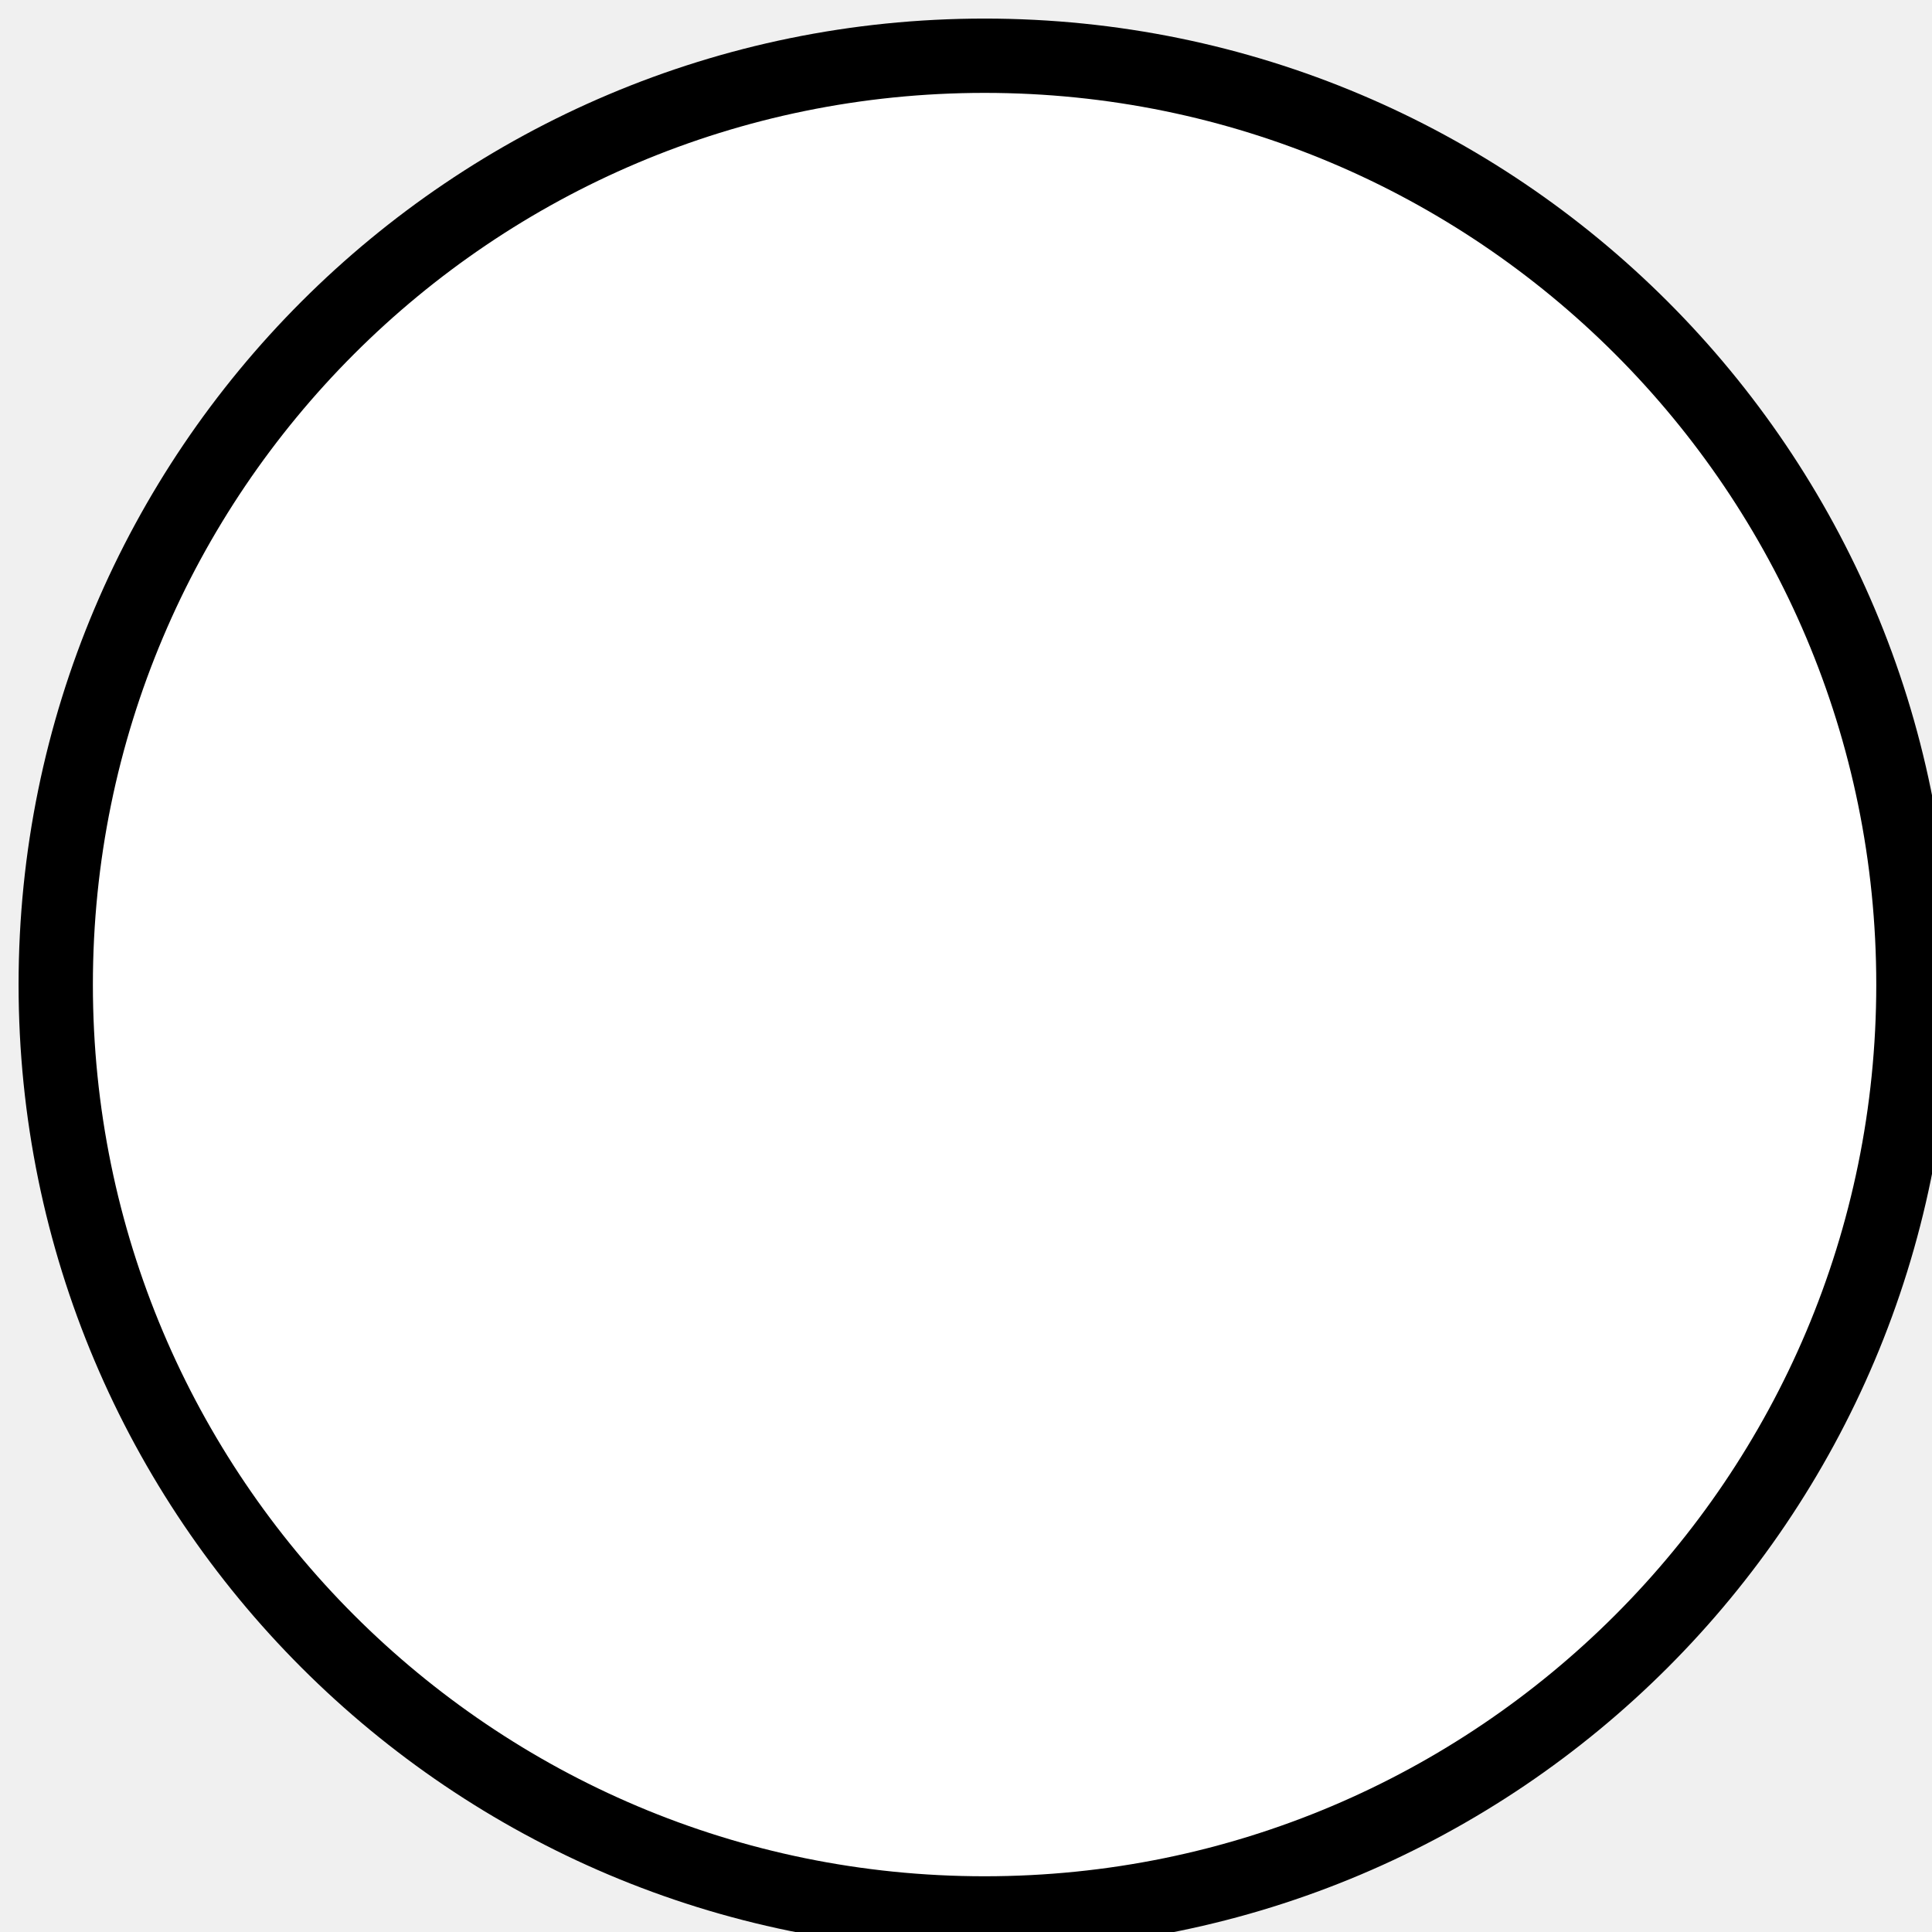
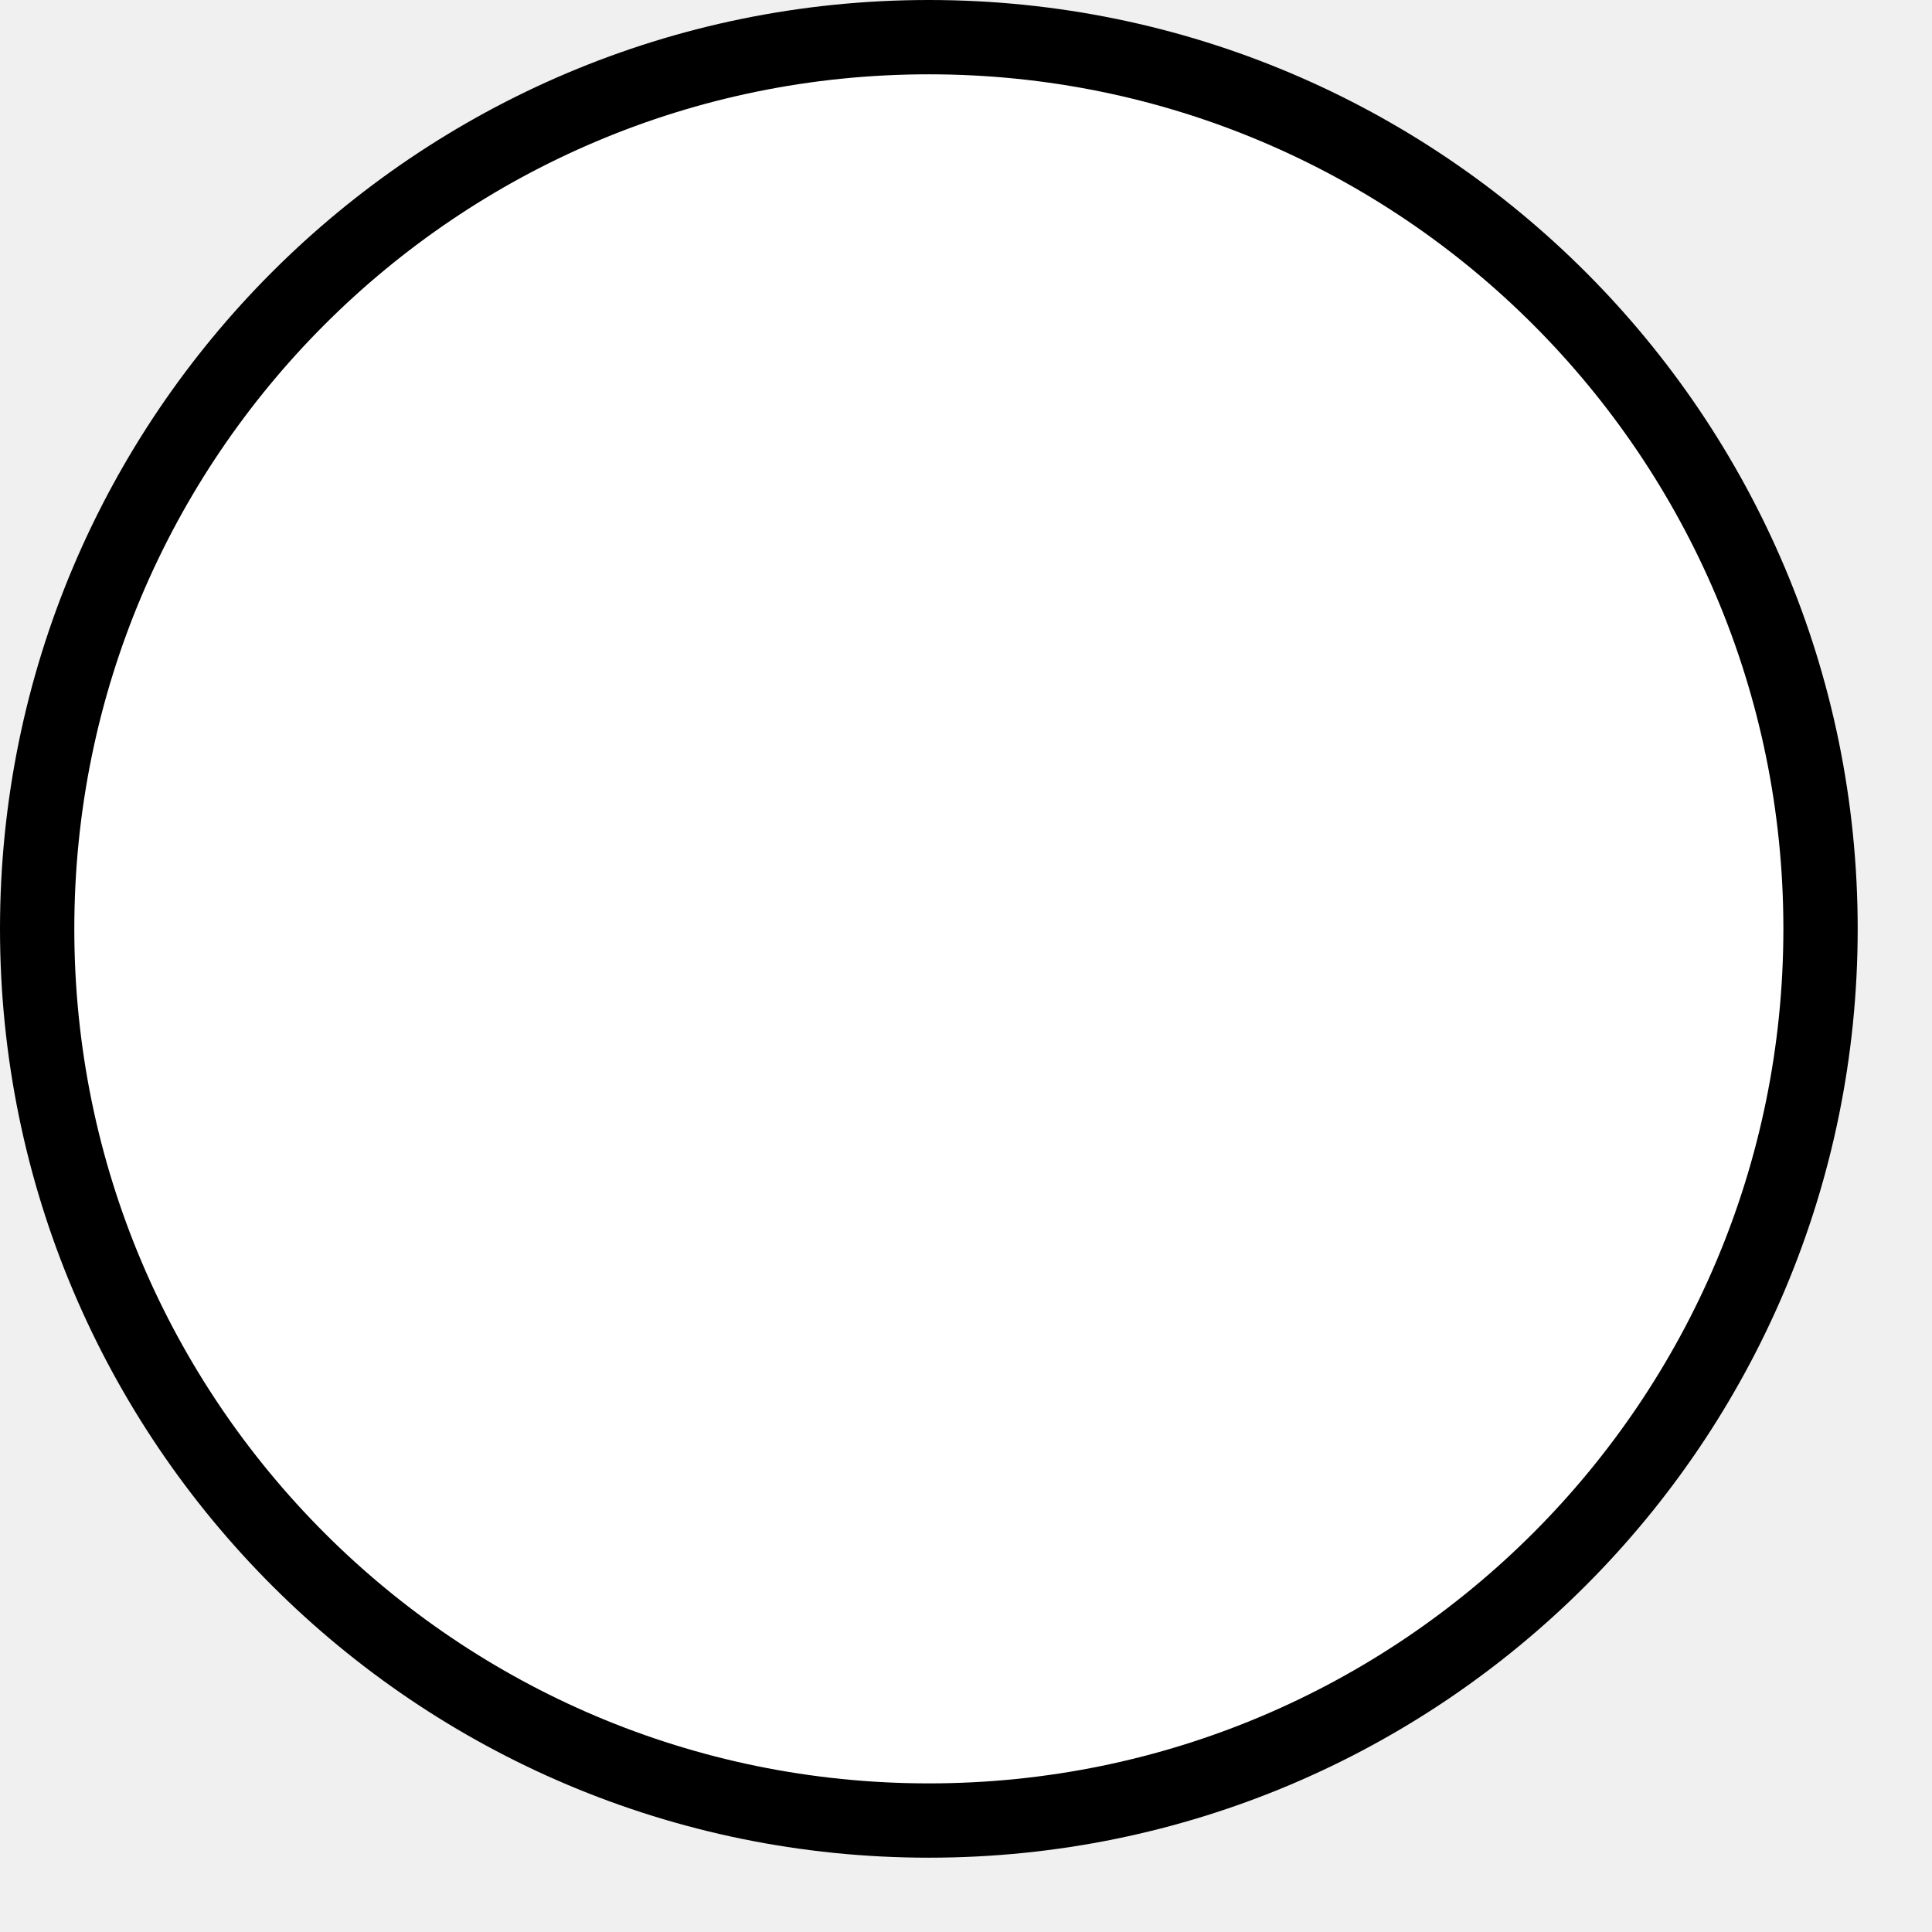
- <svg xmlns="http://www.w3.org/2000/svg" version="1.1" width="52px" height="52px" viewBox="-0.5 -0.5 52 52" content="&lt;mxfile host=&quot;app.diagrams.net&quot; modified=&quot;2021-12-28T08:26:24.045Z&quot; agent=&quot;5.0 (Macintosh; Intel Mac OS X 10_15_7) AppleWebKit/537.36 (KHTML, like Gecko) Chrome/96.0.466.110 Safari/537.36&quot; etag=&quot;0n1R5pxTOI6brbEZxewI&quot; version=&quot;16.1.0&quot; type=&quot;device&quot;&gt;&lt;diagram id=&quot;XuwdBNf5WUuUPy_HeCvX&quot; name=&quot;Page-1&quot;&gt;jZLJTsMwEIafJkekLAR6TUNbOFRCChJHZOJpbHAykeM2KU/PtLazqEIih8jzzep/HCR5Pew0a8UeOaggDvkQJE9BHKePIf0v4GxBvEotqLTkFkUTKOQPOOjyqqPk0C0CDaIysl3CEpsGSrNgTGvsl2EHVMuuLavgBhQlU7f0XXIjLF2l4cSfQVbCd45C56mZD3agE4xjP0PJJkhyjWjsqR5yUBftvC42b/uHdxxMQ2P+k5B9vjYfmy+evWzrt9Ou2A/Zw52rcmLq6C7shjVnrwBVIbHJWPdCGihaVl48Pa2bmDC1IiuiI+tau4GDHICarg9SqRwV6muhZHv9iHdG4/coJwmxvr2LHwy0gWGG3N12gDUYfaYQ543vnc7jQ3N2P63Nb03MNuYZcw+lGitPWtLByenNaW1X3+ztJ5tf&lt;/diagram&gt;&lt;/mxfile&gt;">
+ <svg xmlns="http://www.w3.org/2000/svg" version="1.1" width="52px" height="52px" viewBox="-1 -1 52 52" content="&lt;mxfile host=&quot;app.diagrams.net&quot; modified=&quot;2021-12-28T08:26:24.045Z&quot; agent=&quot;5.0 (Macintosh; Intel Mac OS X 10_15_7) AppleWebKit/537.36 (KHTML, like Gecko) Chrome/96.0.466.110 Safari/537.36&quot; etag=&quot;0n1R5pxTOI6brbEZxewI&quot; version=&quot;16.1.0&quot; type=&quot;device&quot;&gt;&lt;diagram id=&quot;XuwdBNf5WUuUPy_HeCvX&quot; name=&quot;Page-1&quot;&gt;jZLJTsMwEIafJkekLAR6TUNbOFRCChJHZOJpbHAykeM2KU/PtLazqEIih8jzzep/HCR5Pew0a8UeOaggDvkQJE9BHKePIf0v4GxBvEotqLTkFkUTKOQPOOjyqqPk0C0CDaIysl3CEpsGSrNgTGvsl2EHVMuuLavgBhQlU7f0XXIjLF2l4cSfQVbCd45C56mZD3agE4xjP0PJJkhyjWjsqR5yUBftvC42b/uHdxxMQ2P+k5B9vjYfmy+evWzrt9Ou2A/Zw52rcmLq6C7shjVnrwBVIbHJWPdCGihaVl48Pa2bmDC1IiuiI+tau4GDHICarg9SqRwV6muhZHv9iHdG4/coJwmxvr2LHwy0gWGG3N12gDUYfaYQ543vnc7jQ3N2P63Nb03MNuYZcw+lGitPWtLByenNaW1X3+ztJ5tf&lt;/diagram&gt;&lt;/mxfile&gt;">
  <defs />
  <g>
-     <ellipse cx="26" cy="26" rx="25" ry="25" fill="#ffffff" stroke="rgb(0, 0, 0)" stroke-width="2" pointer-events="all" />
+     <ellipse cx="24" cy="24" rx="24" ry="24" fill="#ffffff" stroke="rgb(0, 0, 0)" stroke-width="2" pointer-events="all" />
  </g>
</svg>
